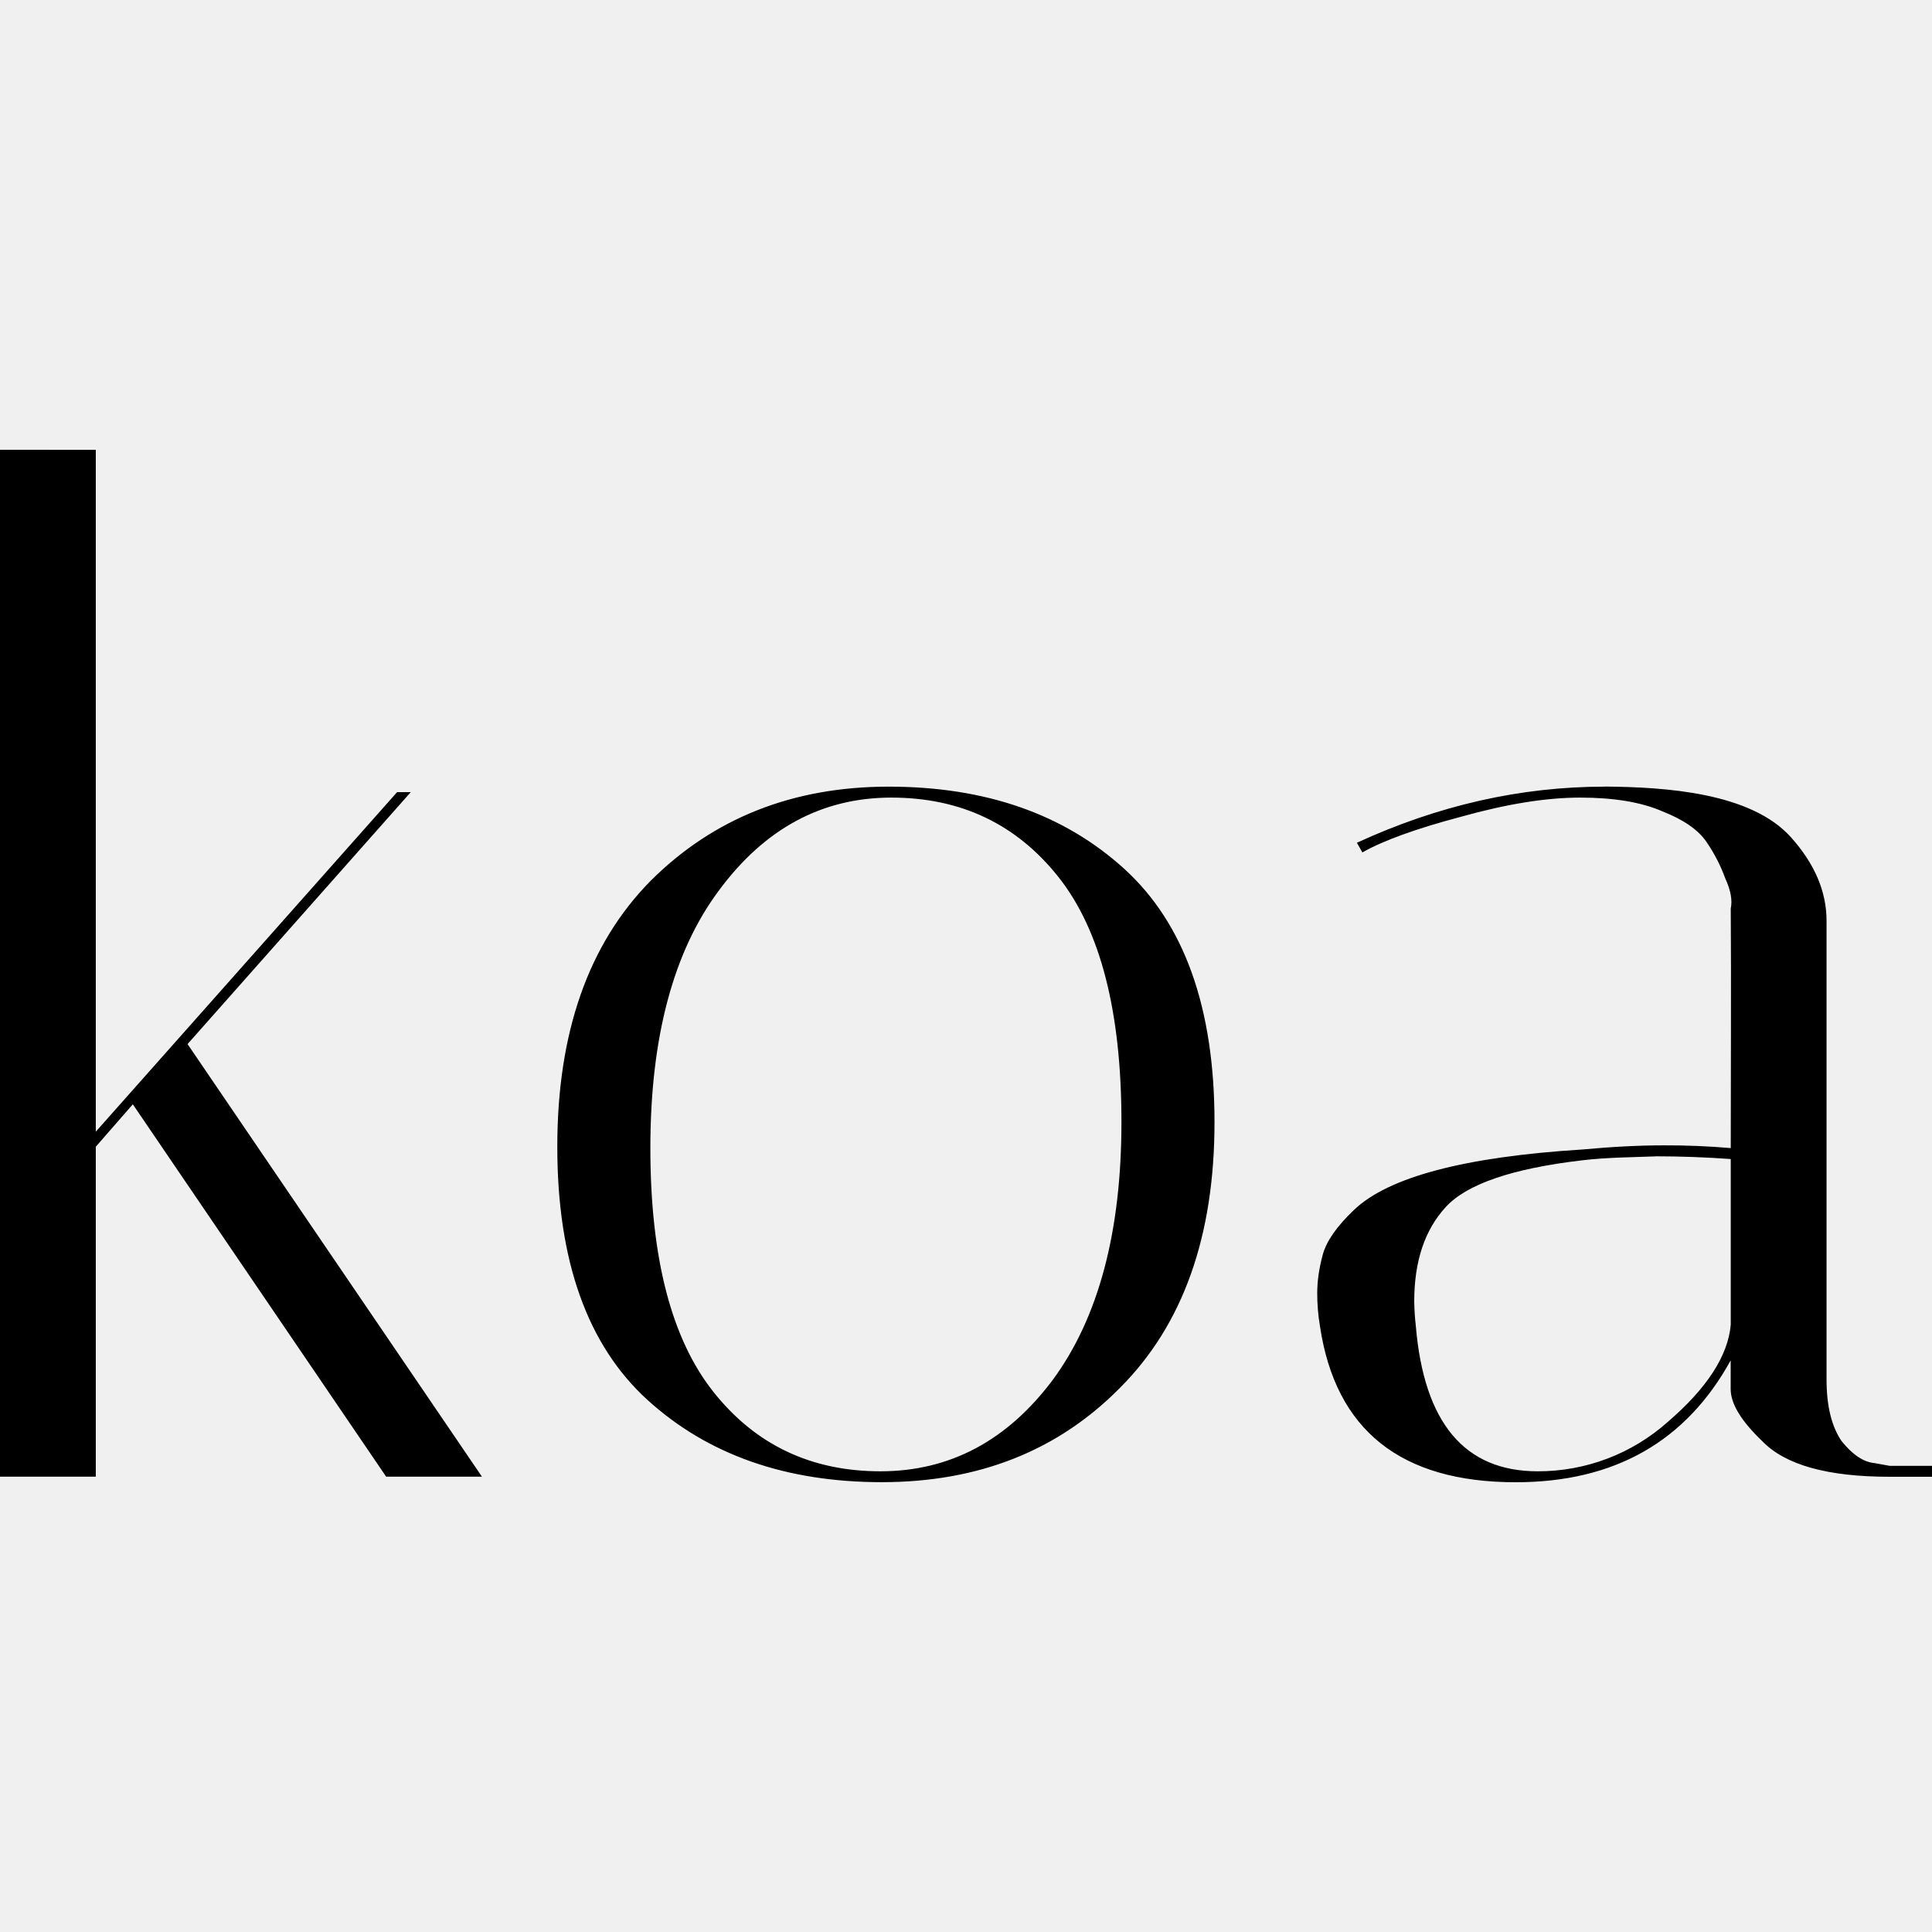
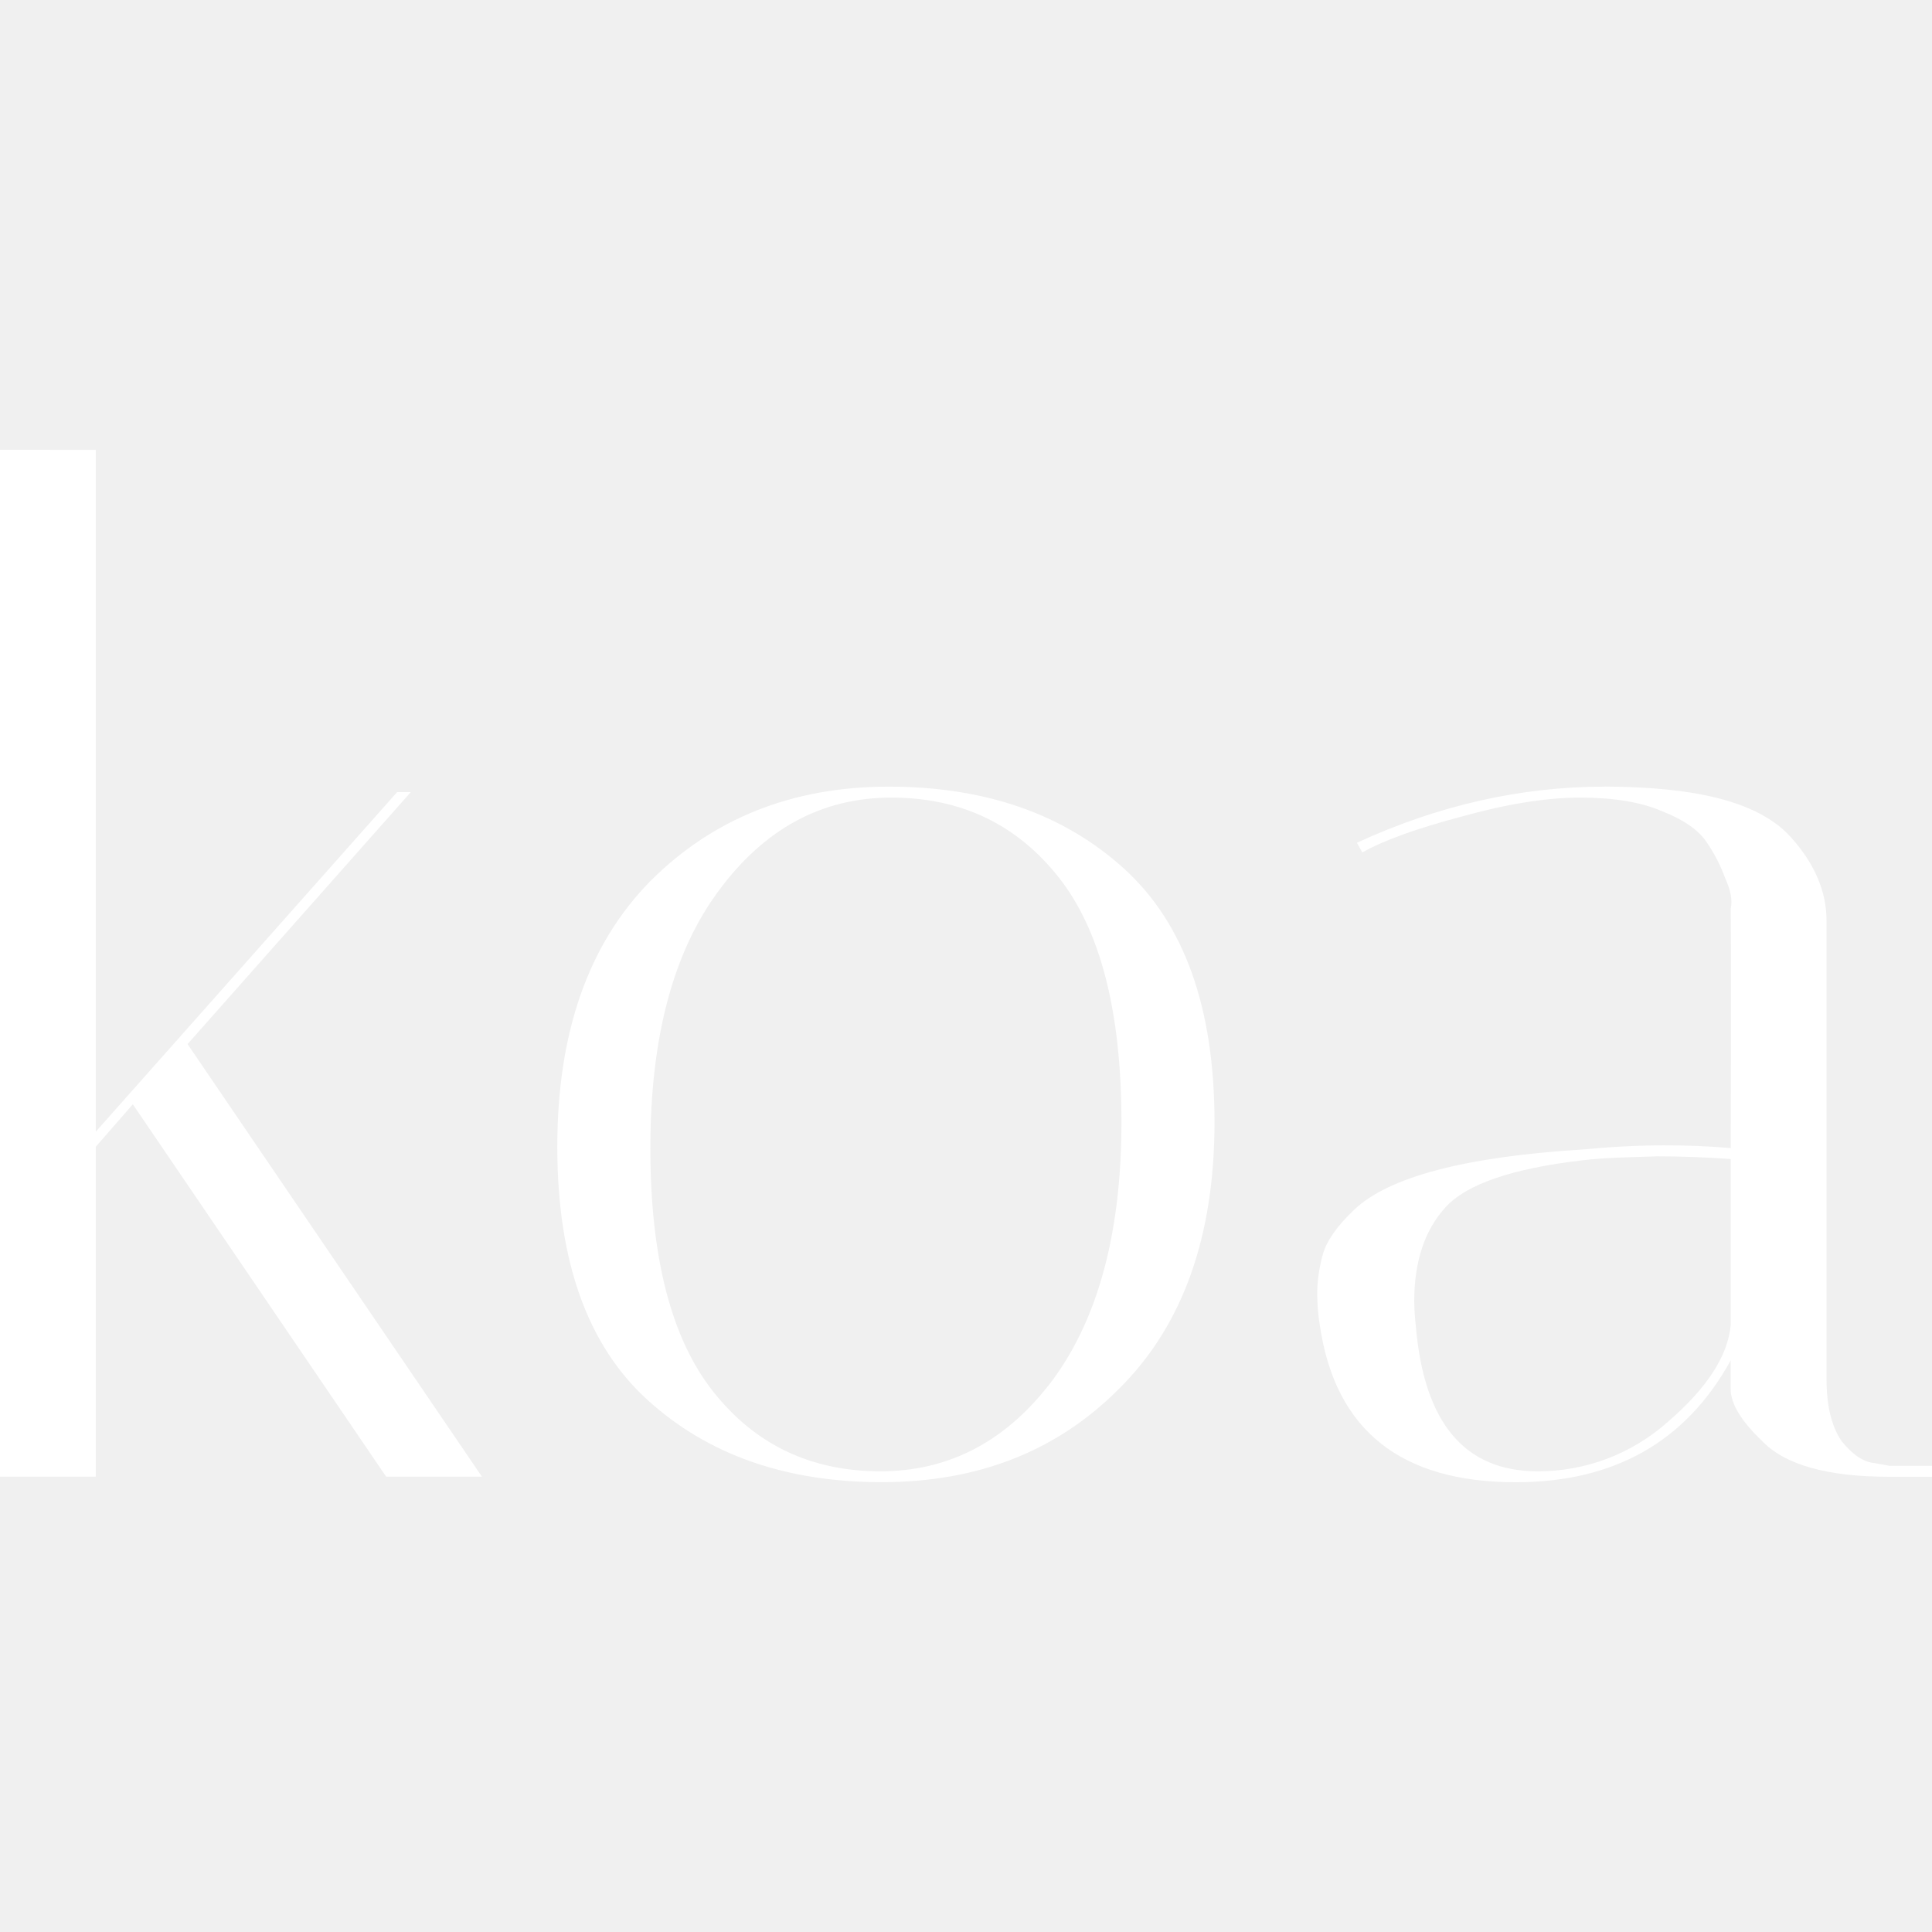
<svg xmlns="http://www.w3.org/2000/svg" role="img" viewBox="0 0 24 24">
-   <path d="M0 5.587v12.757h1.19v-4.099l.46-.527 3.147 4.626h1.19L2.33 12.97l2.773-3.13h-.17L1.19 14.058v-8.47zm11.039 4.185c-1.19 0-2.177.391-2.96 1.173-.77.783-1.156 1.883-1.156 3.3 0 1.418.374 2.467 1.122 3.147.749.68 1.718 1.02 2.909 1.02 1.202 0 2.188-.39 2.96-1.173.782-.783 1.173-1.883 1.173-3.3 0-1.417-.374-2.466-1.122-3.147-.749-.68-1.724-1.02-2.926-1.02zm8.896 0c-1.043 0-2.07.232-3.079.697l.068.12c.261-.148.67-.296 1.225-.443.567-.159 1.06-.238 1.48-.238.42 0 .76.057 1.02.17.26.102.442.227.545.374.102.148.18.3.238.46.068.147.09.272.068.374.007.97 0 1.988 0 2.976a9.269 9.269 0 00-.834-.034c-.306 0-.64.017-1.003.051-1.463.091-2.41.34-2.841.749-.215.204-.346.391-.391.561-.046.17-.068.329-.068.476 0 .136.011.273.034.409.193 1.292 1.003 1.939 2.432 1.939 1.225 0 2.115-.505 2.67-1.514v.357c0 .181.131.397.392.646.283.295.81.443 1.582.443H24v-.136h-.527l-.187-.034c-.136-.012-.272-.103-.409-.273-.124-.181-.187-.436-.187-.765v-5.698c0-.363-.147-.709-.442-1.038-.498-.557-1.564-.624-2.313-.63zm-8.862.136c.862 0 1.553.329 2.075.986.522.658.783 1.673.783 3.045 0 1.36-.284 2.427-.85 3.198-.568.76-1.282 1.14-2.144 1.14-.862 0-1.554-.33-2.075-.987-.522-.658-.783-1.667-.783-3.028 0-1.372.284-2.438.85-3.198.568-.77 1.282-1.156 2.144-1.156zm9.491 4.456c.318 0 .63.012.936.034v2.058c-.034.386-.295.789-.783 1.208a2.416 2.416 0 01-1.616.613c-.907 0-1.411-.601-1.513-1.803a3.155 3.155 0 01-.02-.307c0-.499.131-.89.392-1.173.26-.284.822-.477 1.684-.579.314-.038.64-.039.92-.05z" />
+   <path fill="#ffffff" d="M0 5.587v12.757h1.19v-4.099l.46-.527 3.147 4.626h1.19L2.33 12.97l2.773-3.13h-.17L1.19 14.058v-8.47zm11.039 4.185c-1.19 0-2.177.391-2.96 1.173-.77.783-1.156 1.883-1.156 3.3 0 1.418.374 2.467 1.122 3.147.749.68 1.718 1.02 2.909 1.02 1.202 0 2.188-.39 2.96-1.173.782-.783 1.173-1.883 1.173-3.3 0-1.417-.374-2.466-1.122-3.147-.749-.68-1.724-1.02-2.926-1.02zm8.896 0c-1.043 0-2.07.232-3.079.697l.068.12c.261-.148.67-.296 1.225-.443.567-.159 1.06-.238 1.48-.238.42 0 .76.057 1.02.17.26.102.442.227.545.374.102.148.18.3.238.46.068.147.09.272.068.374.007.97 0 1.988 0 2.976a9.269 9.269 0 00-.834-.034c-.306 0-.64.017-1.003.051-1.463.091-2.41.34-2.841.749-.215.204-.346.391-.391.561-.046.17-.068.329-.068.476 0 .136.011.273.034.409.193 1.292 1.003 1.939 2.432 1.939 1.225 0 2.115-.505 2.67-1.514v.357c0 .181.131.397.392.646.283.295.81.443 1.582.443H24v-.136h-.527l-.187-.034c-.136-.012-.272-.103-.409-.273-.124-.181-.187-.436-.187-.765v-5.698c0-.363-.147-.709-.442-1.038-.498-.557-1.564-.624-2.313-.63zm-8.862.136c.862 0 1.553.329 2.075.986.522.658.783 1.673.783 3.045 0 1.36-.284 2.427-.85 3.198-.568.76-1.282 1.14-2.144 1.14-.862 0-1.554-.33-2.075-.987-.522-.658-.783-1.667-.783-3.028 0-1.372.284-2.438.85-3.198.568-.77 1.282-1.156 2.144-1.156zm9.491 4.456c.318 0 .63.012.936.034v2.058c-.034.386-.295.789-.783 1.208a2.416 2.416 0 01-1.616.613c-.907 0-1.411-.601-1.513-1.803a3.155 3.155 0 01-.02-.307c0-.499.131-.89.392-1.173.26-.284.822-.477 1.684-.579.314-.038.64-.039.92-.05z" />
</svg>
